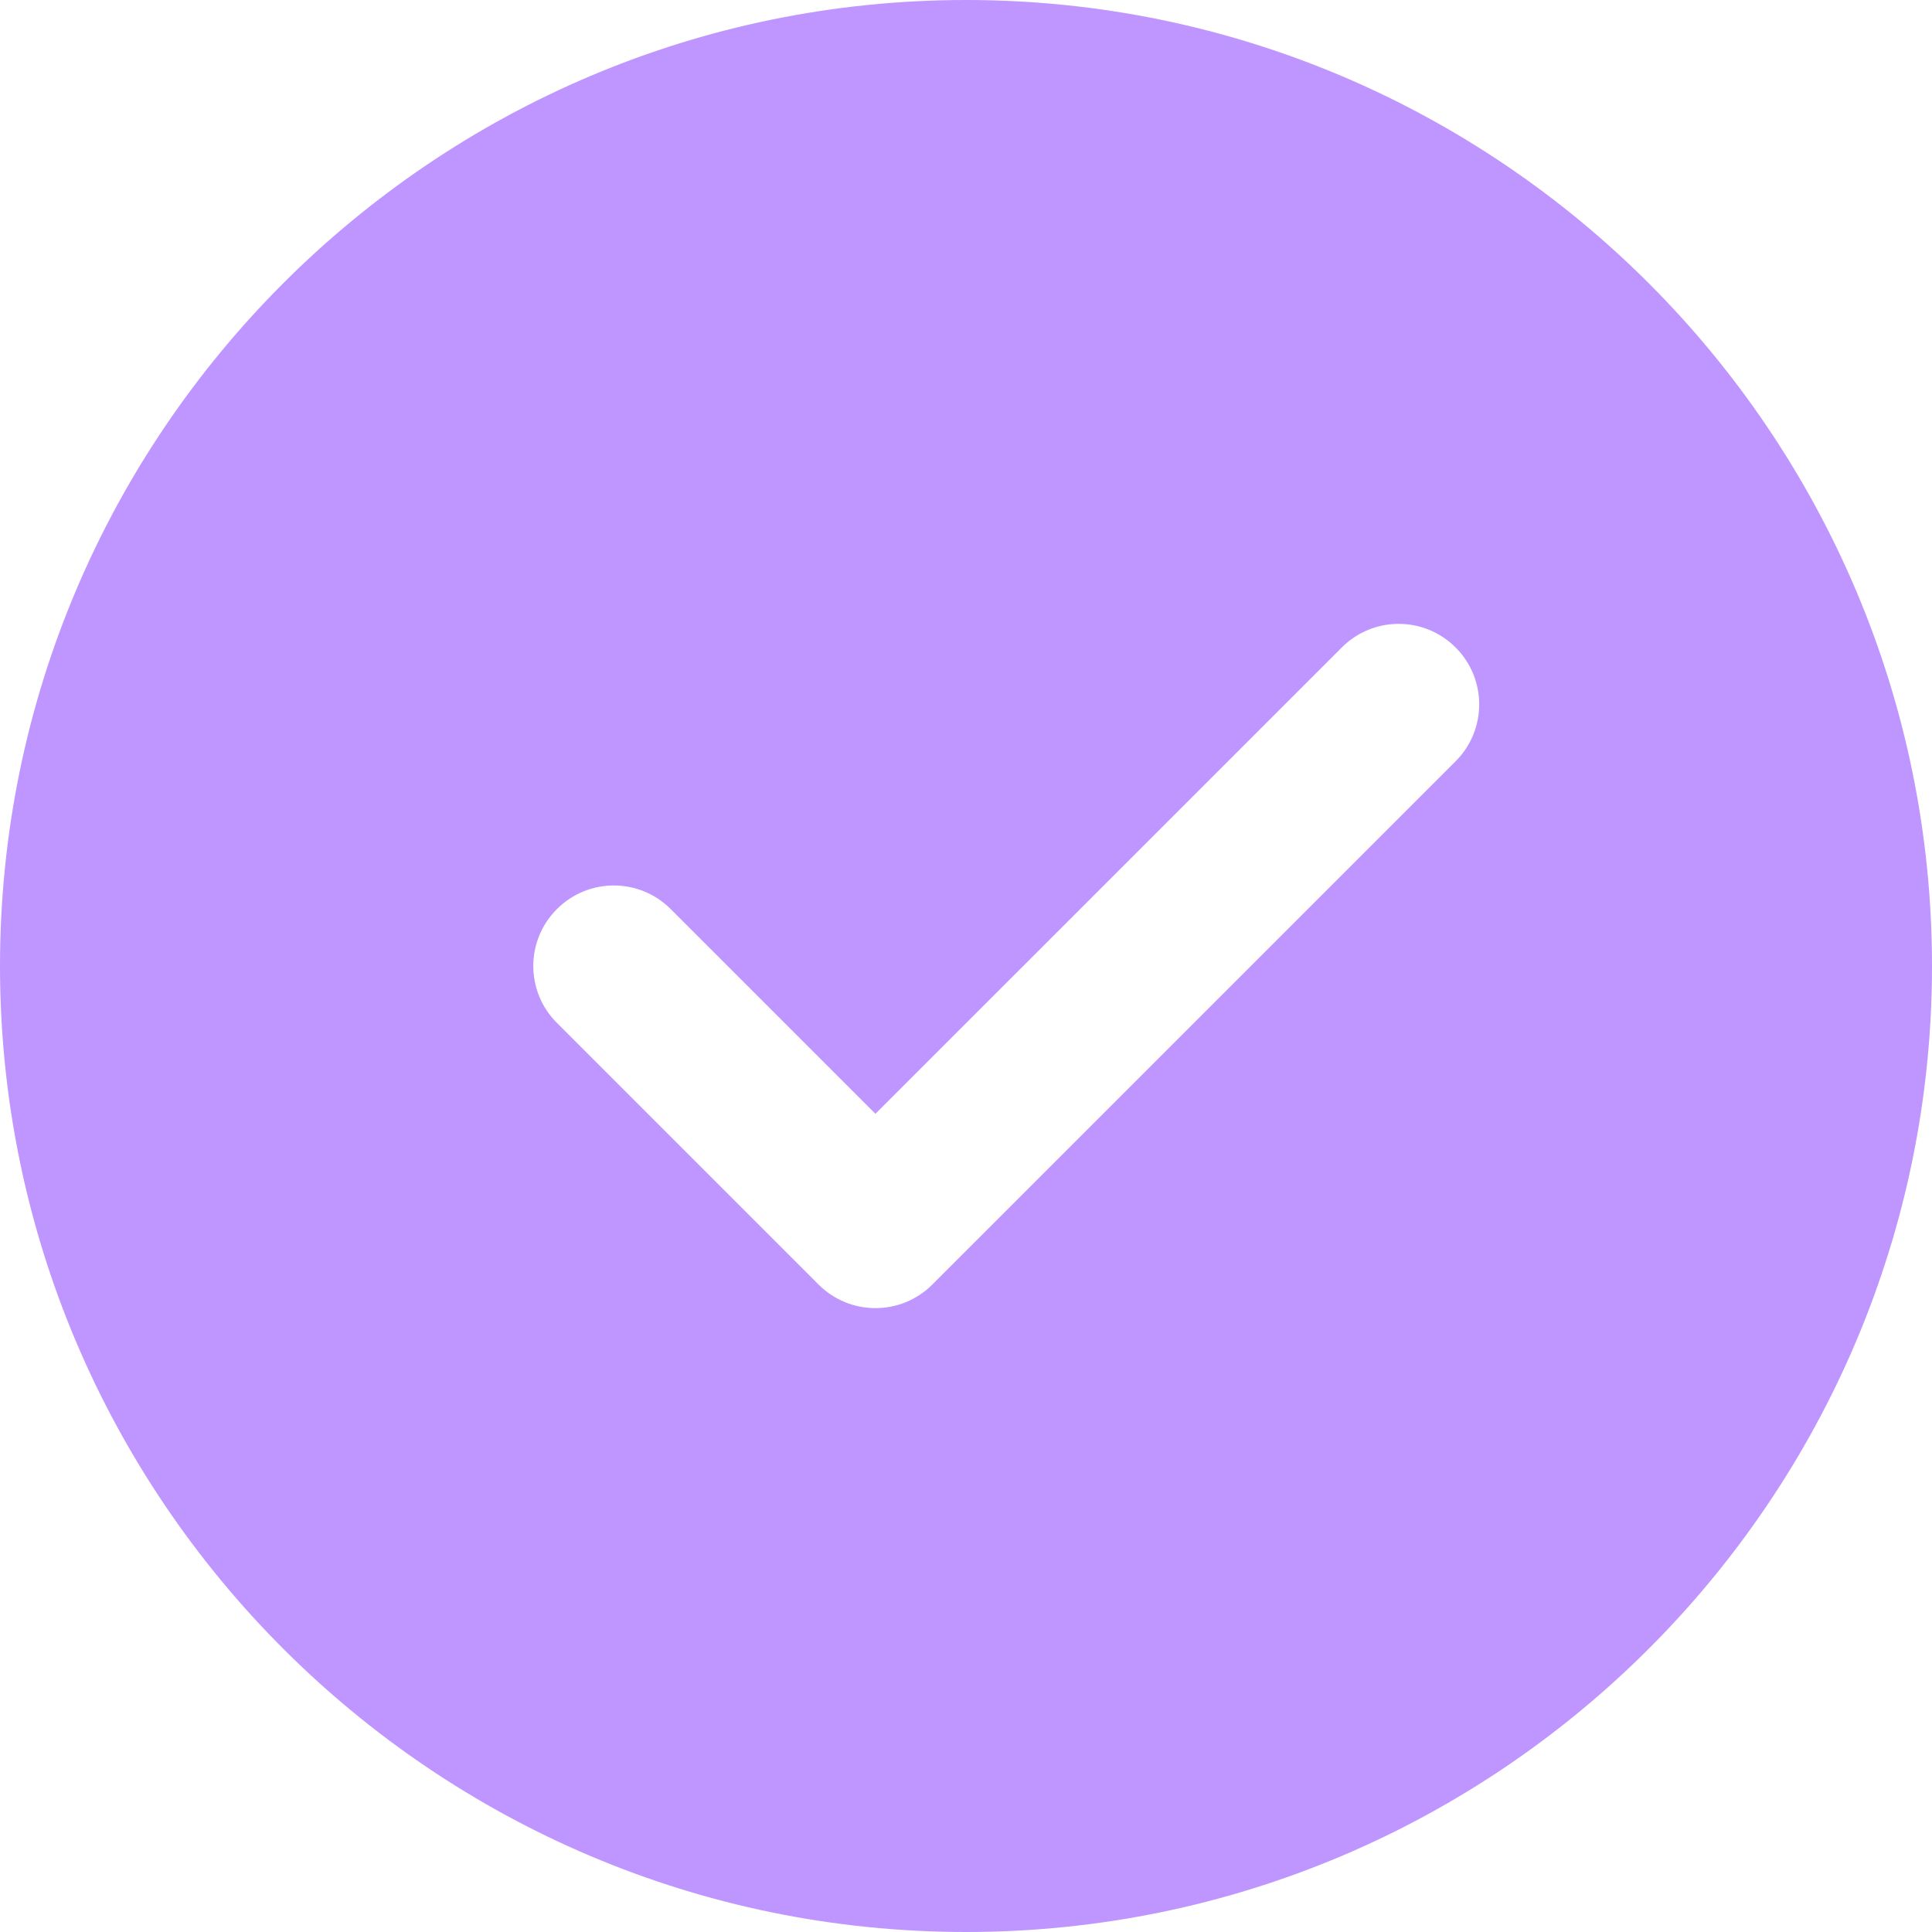
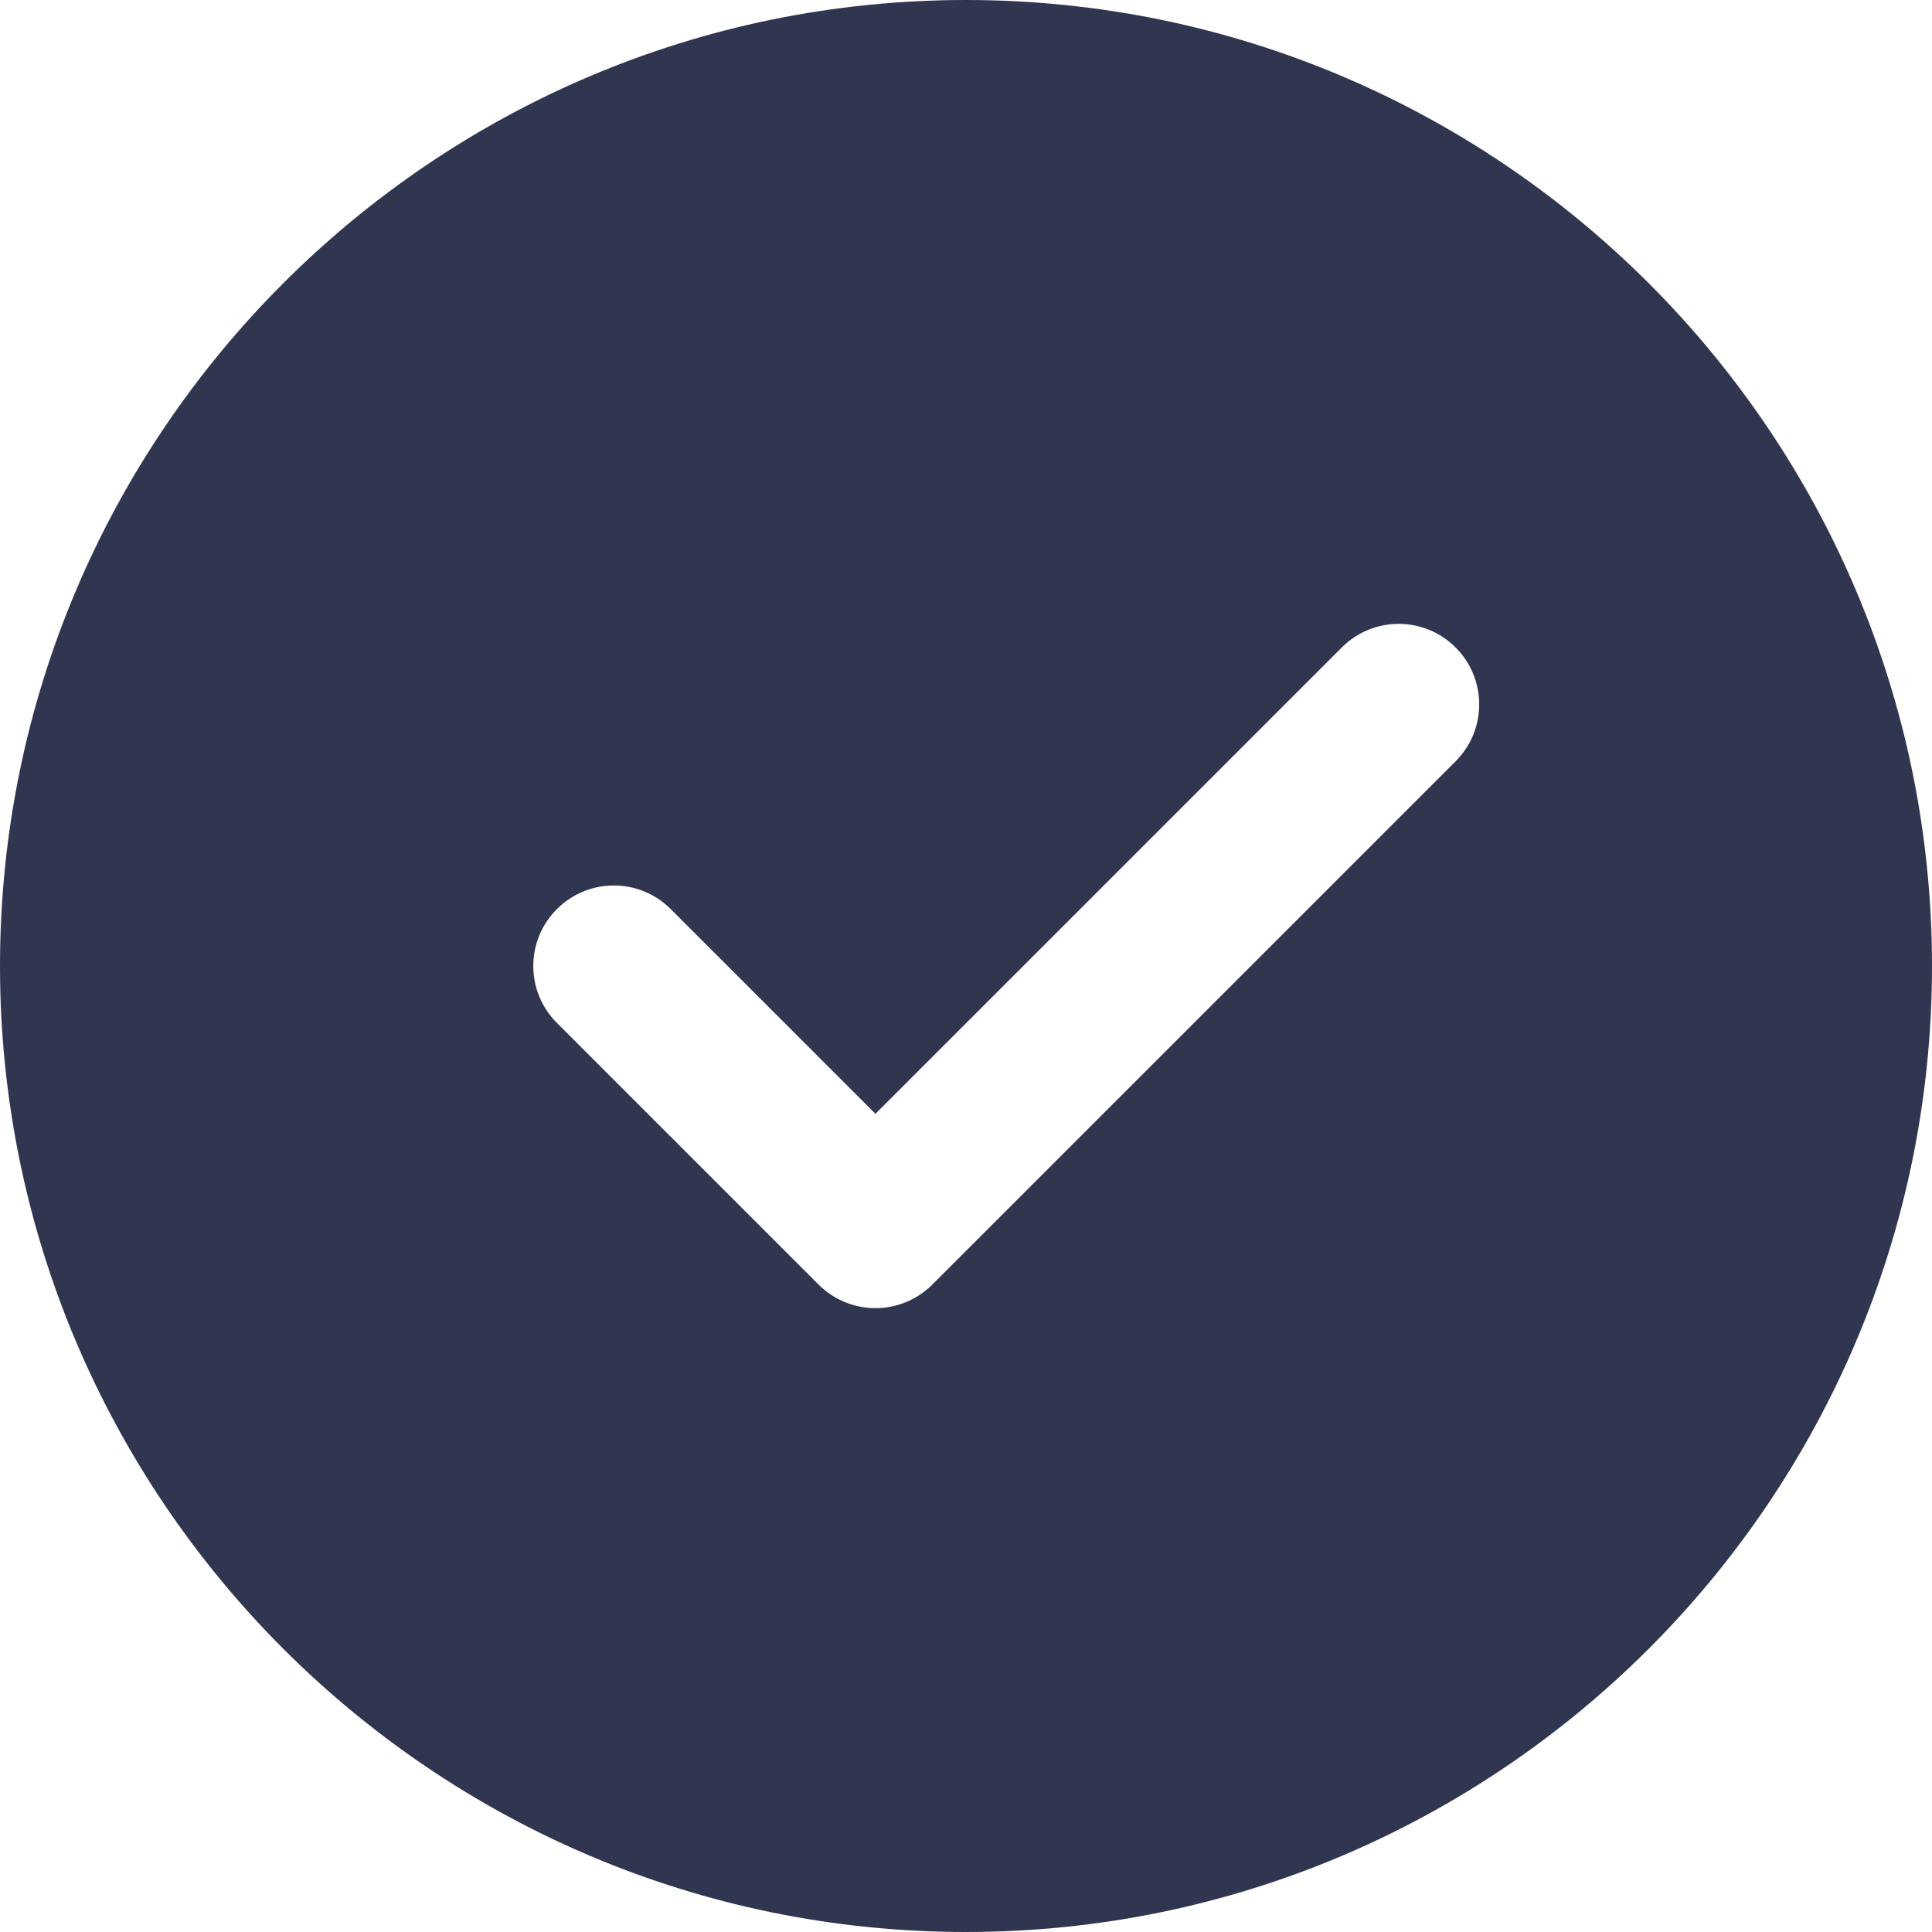
<svg xmlns="http://www.w3.org/2000/svg" height="512pt" viewBox="0 0 512 512" width="512pt">
-   <path fill="#bf95ff" d="m256 0c-141.164 0-256 114.836-256 256s114.836 256 256 256 256-114.836 256-256-114.836-256-256-256zm129.75 201.75-138.668 138.664c-4.16 4.16-9.621 6.254-15.082 6.254s-10.922-2.094-15.082-6.254l-69.332-69.332c-8.344-8.34-8.344-21.824 0-30.164 8.34-8.344 21.82-8.344 30.164 0l54.25 54.25 123.586-123.582c8.34-8.344 21.82-8.344 30.164 0 8.34 8.34 8.34 21.82 0 30.164zm0 0" />
+   <path fill="#303650" d="m256 0c-141.164 0-256 114.836-256 256s114.836 256 256 256 256-114.836 256-256-114.836-256-256-256zm129.75 201.75-138.668 138.664c-4.16 4.16-9.621 6.254-15.082 6.254s-10.922-2.094-15.082-6.254l-69.332-69.332c-8.344-8.34-8.344-21.824 0-30.164 8.34-8.344 21.82-8.344 30.164 0l54.25 54.25 123.586-123.582c8.34-8.344 21.82-8.344 30.164 0 8.34 8.34 8.34 21.82 0 30.164zm0 0" />
</svg>
